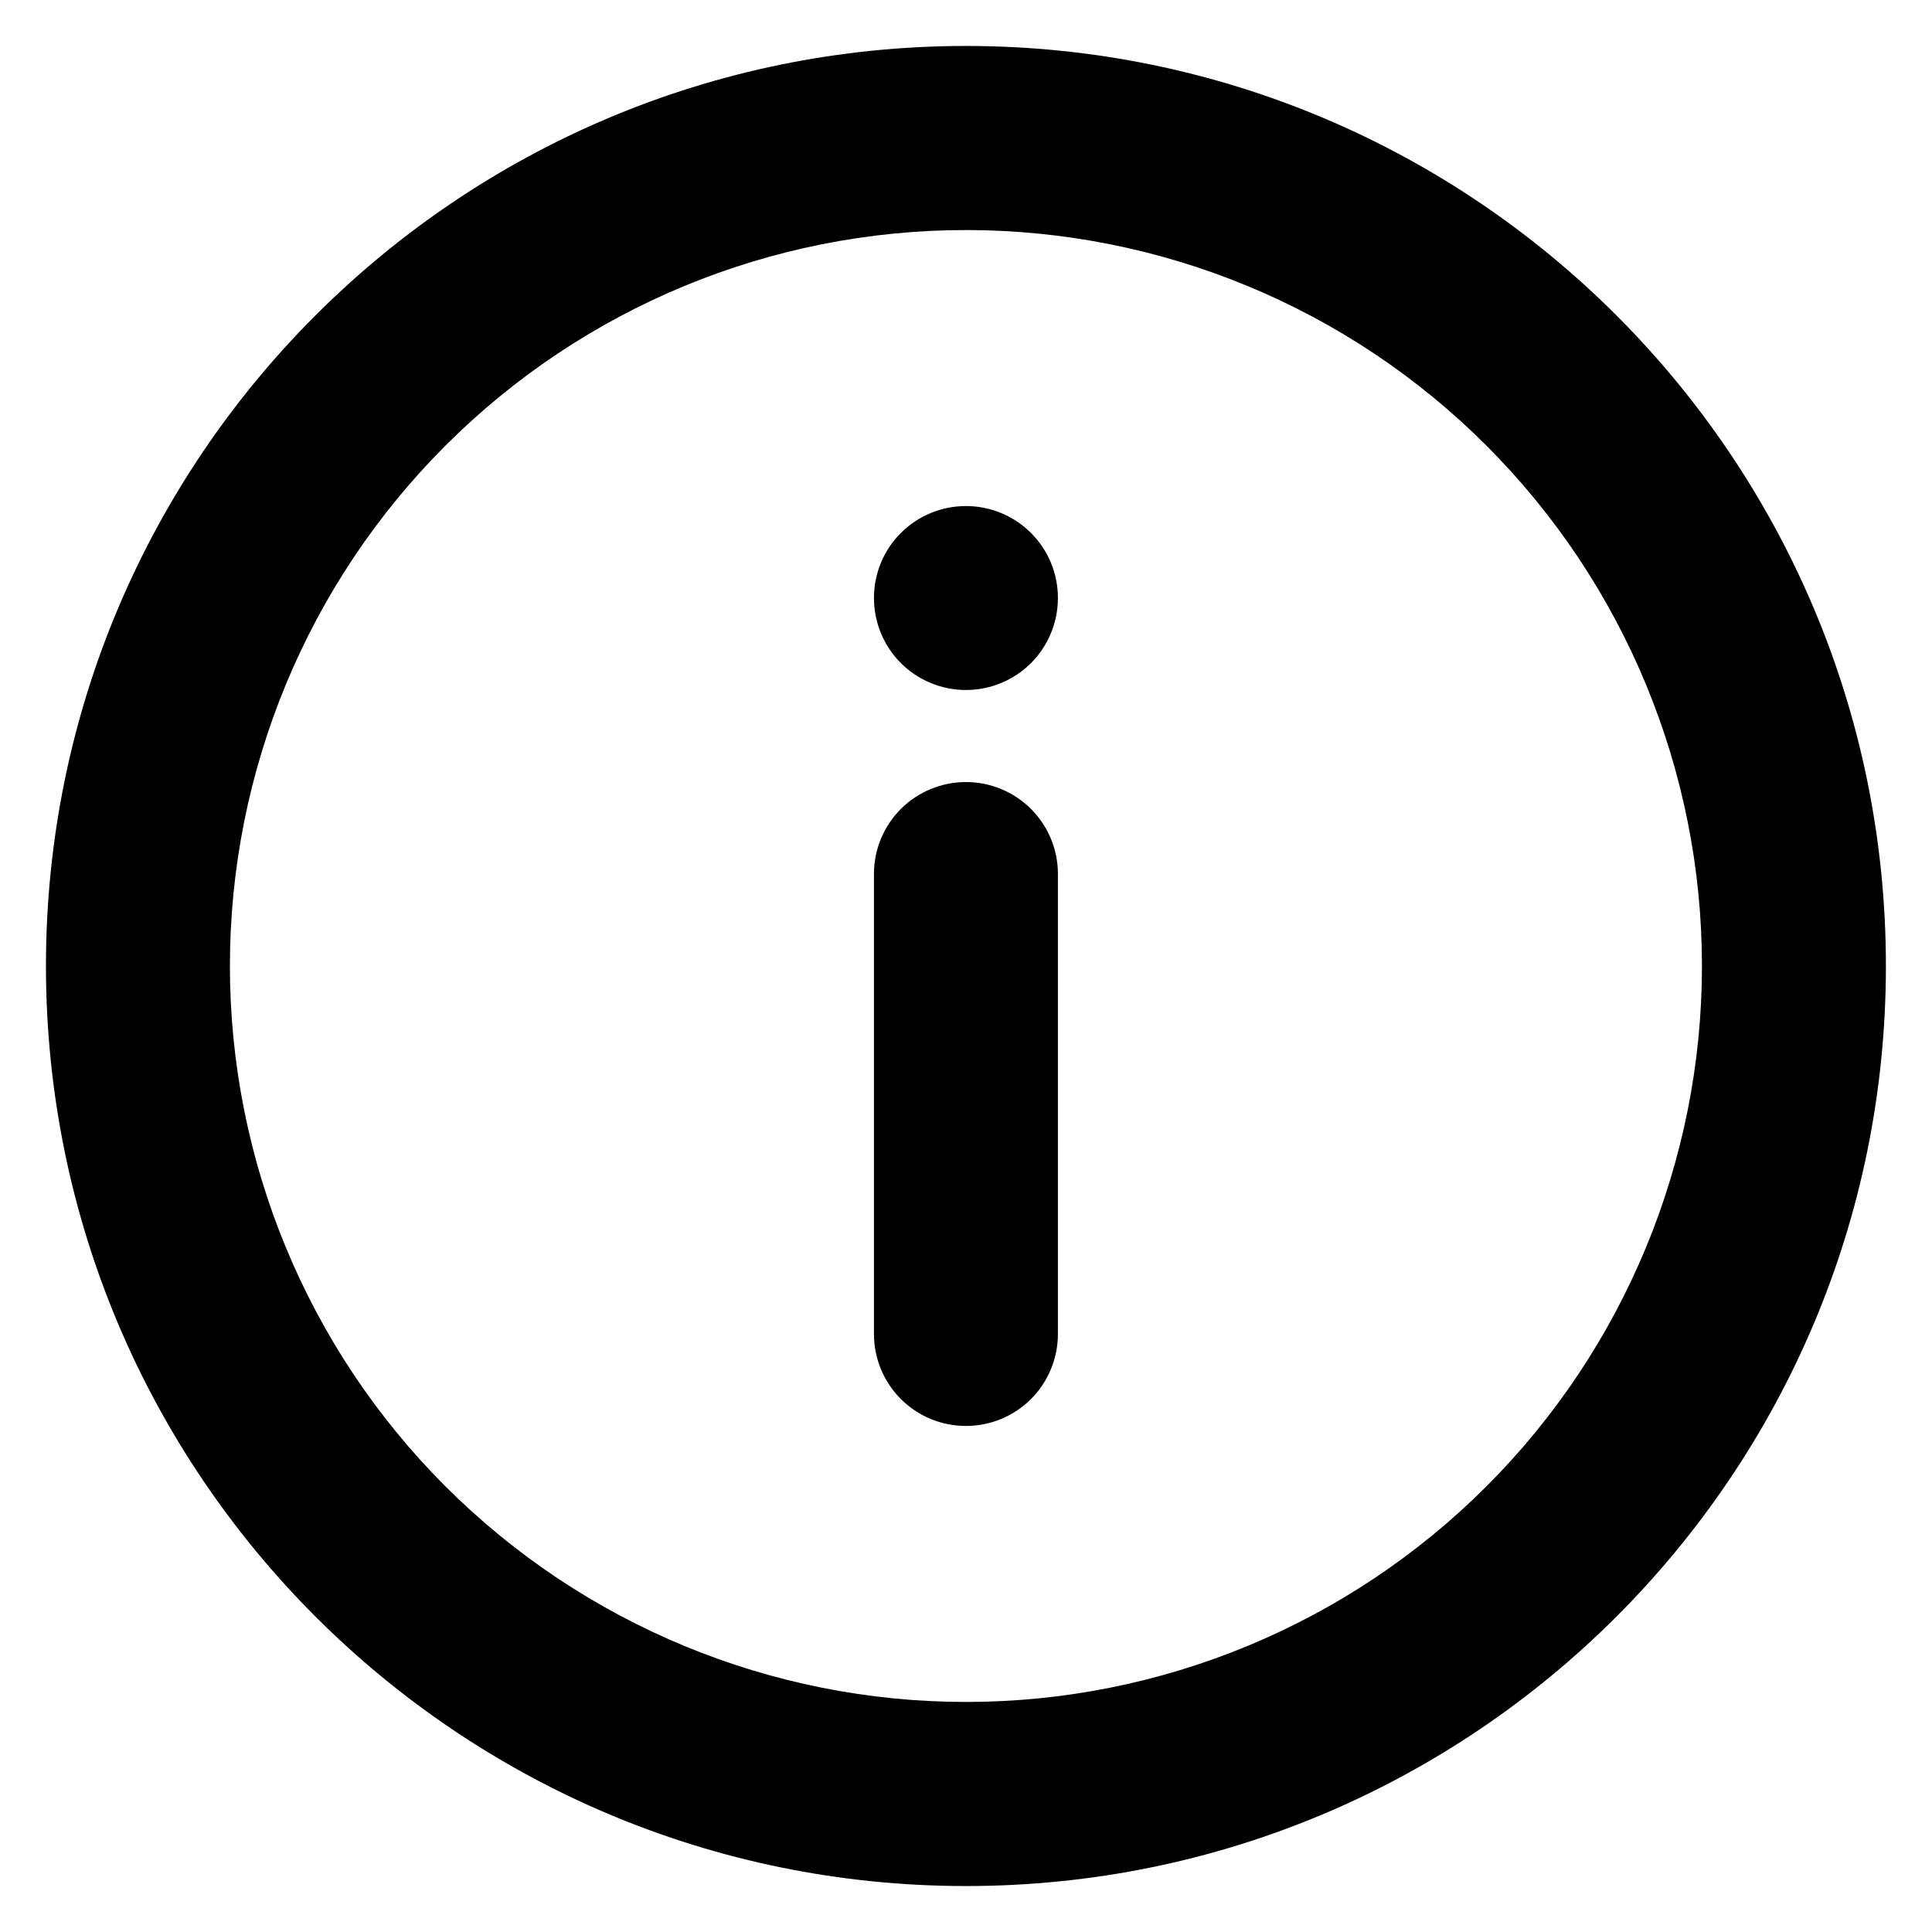
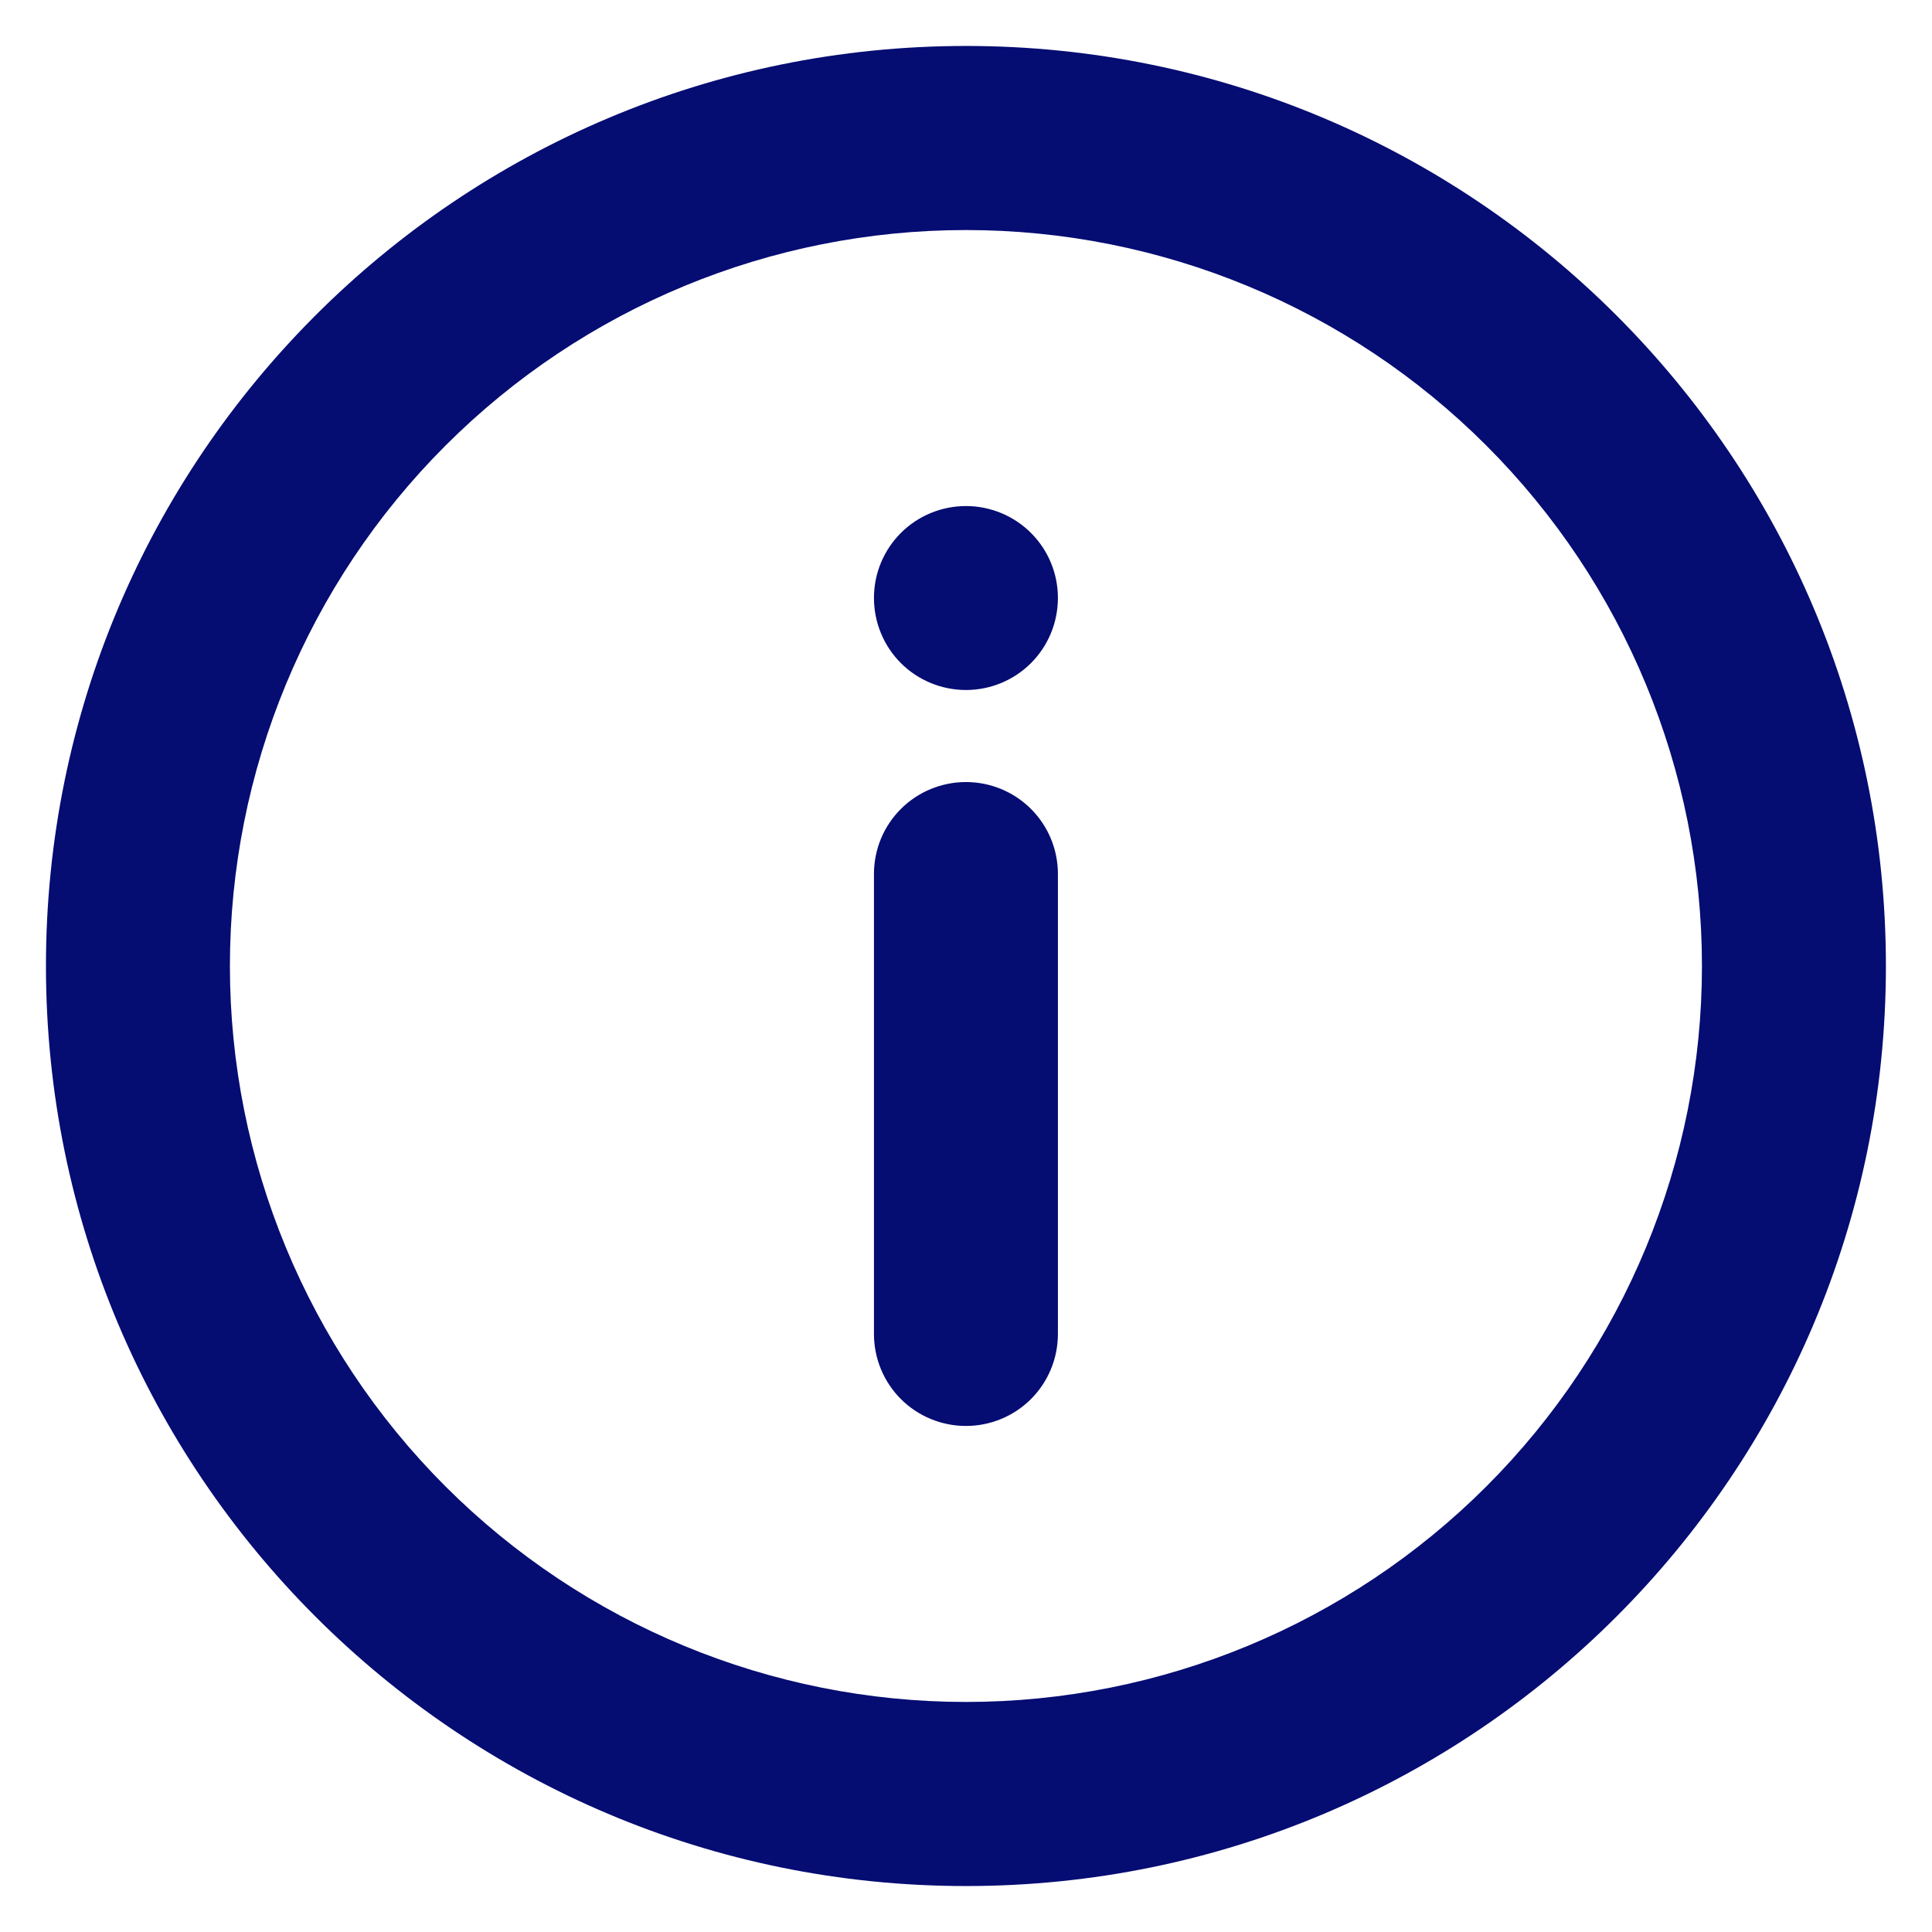
<svg xmlns="http://www.w3.org/2000/svg" width="14" height="14" viewBox="0 0 14 14" fill="none">
-   <path d="M7 13.667C3.318 13.667 0.333 10.682 0.333 7C0.333 3.318 3.318 0.333 7 0.333C10.682 0.333 13.666 3.318 13.666 7C13.666 10.682 10.682 13.667 7 13.667ZM7 12.333C8.414 12.333 9.771 11.771 10.771 10.771C11.771 9.771 12.333 8.414 12.333 7C12.333 5.585 11.771 4.229 10.771 3.229C9.771 2.228 8.414 1.667 7 1.667C5.585 1.667 4.229 2.228 3.228 3.229C2.228 4.229 1.666 5.585 1.666 7C1.666 8.414 2.228 9.771 3.228 10.771C4.229 11.771 5.585 12.333 7 12.333ZM7 5.667C7.176 5.667 7.346 5.737 7.471 5.862C7.596 5.987 7.666 6.156 7.666 6.333V9.667C7.666 9.843 7.596 10.013 7.471 10.138C7.346 10.263 7.176 10.333 7 10.333C6.823 10.333 6.653 10.263 6.528 10.138C6.403 10.013 6.333 9.843 6.333 9.667V6.333C6.333 6.156 6.403 5.987 6.528 5.862C6.653 5.737 6.823 5.667 7 5.667ZM7 5C6.823 5 6.653 4.93 6.528 4.805C6.403 4.68 6.333 4.51 6.333 4.333C6.333 4.156 6.403 3.987 6.528 3.862C6.653 3.737 6.823 3.667 7 3.667C7.176 3.667 7.346 3.737 7.471 3.862C7.596 3.987 7.666 4.156 7.666 4.333C7.666 4.51 7.596 4.68 7.471 4.805C7.346 4.93 7.176 5 7 5Z" fill="currentColor" />
+   <path d="M7 13.667C3.318 13.667 0.333 10.682 0.333 7C0.333 3.318 3.318 0.333 7 0.333C10.682 0.333 13.666 3.318 13.666 7C13.666 10.682 10.682 13.667 7 13.667ZM7 12.333C8.414 12.333 9.771 11.771 10.771 10.771C11.771 9.771 12.333 8.414 12.333 7C12.333 5.585 11.771 4.229 10.771 3.229C9.771 2.228 8.414 1.667 7 1.667C5.585 1.667 4.229 2.228 3.228 3.229C2.228 4.229 1.666 5.585 1.666 7C1.666 8.414 2.228 9.771 3.228 10.771C4.229 11.771 5.585 12.333 7 12.333ZM7 5.667C7.176 5.667 7.346 5.737 7.471 5.862C7.596 5.987 7.666 6.156 7.666 6.333V9.667C7.666 9.843 7.596 10.013 7.471 10.138C7.346 10.263 7.176 10.333 7 10.333C6.823 10.333 6.653 10.263 6.528 10.138C6.403 10.013 6.333 9.843 6.333 9.667V6.333C6.333 6.156 6.403 5.987 6.528 5.862C6.653 5.737 6.823 5.667 7 5.667ZM7 5C6.823 5 6.653 4.93 6.528 4.805C6.403 4.68 6.333 4.51 6.333 4.333C6.333 4.156 6.403 3.987 6.528 3.862C6.653 3.737 6.823 3.667 7 3.667C7.176 3.667 7.346 3.737 7.471 3.862C7.596 3.987 7.666 4.156 7.666 4.333C7.666 4.51 7.596 4.68 7.471 4.805C7.346 4.93 7.176 5 7 5Z" fill="#050C72" />
</svg>
